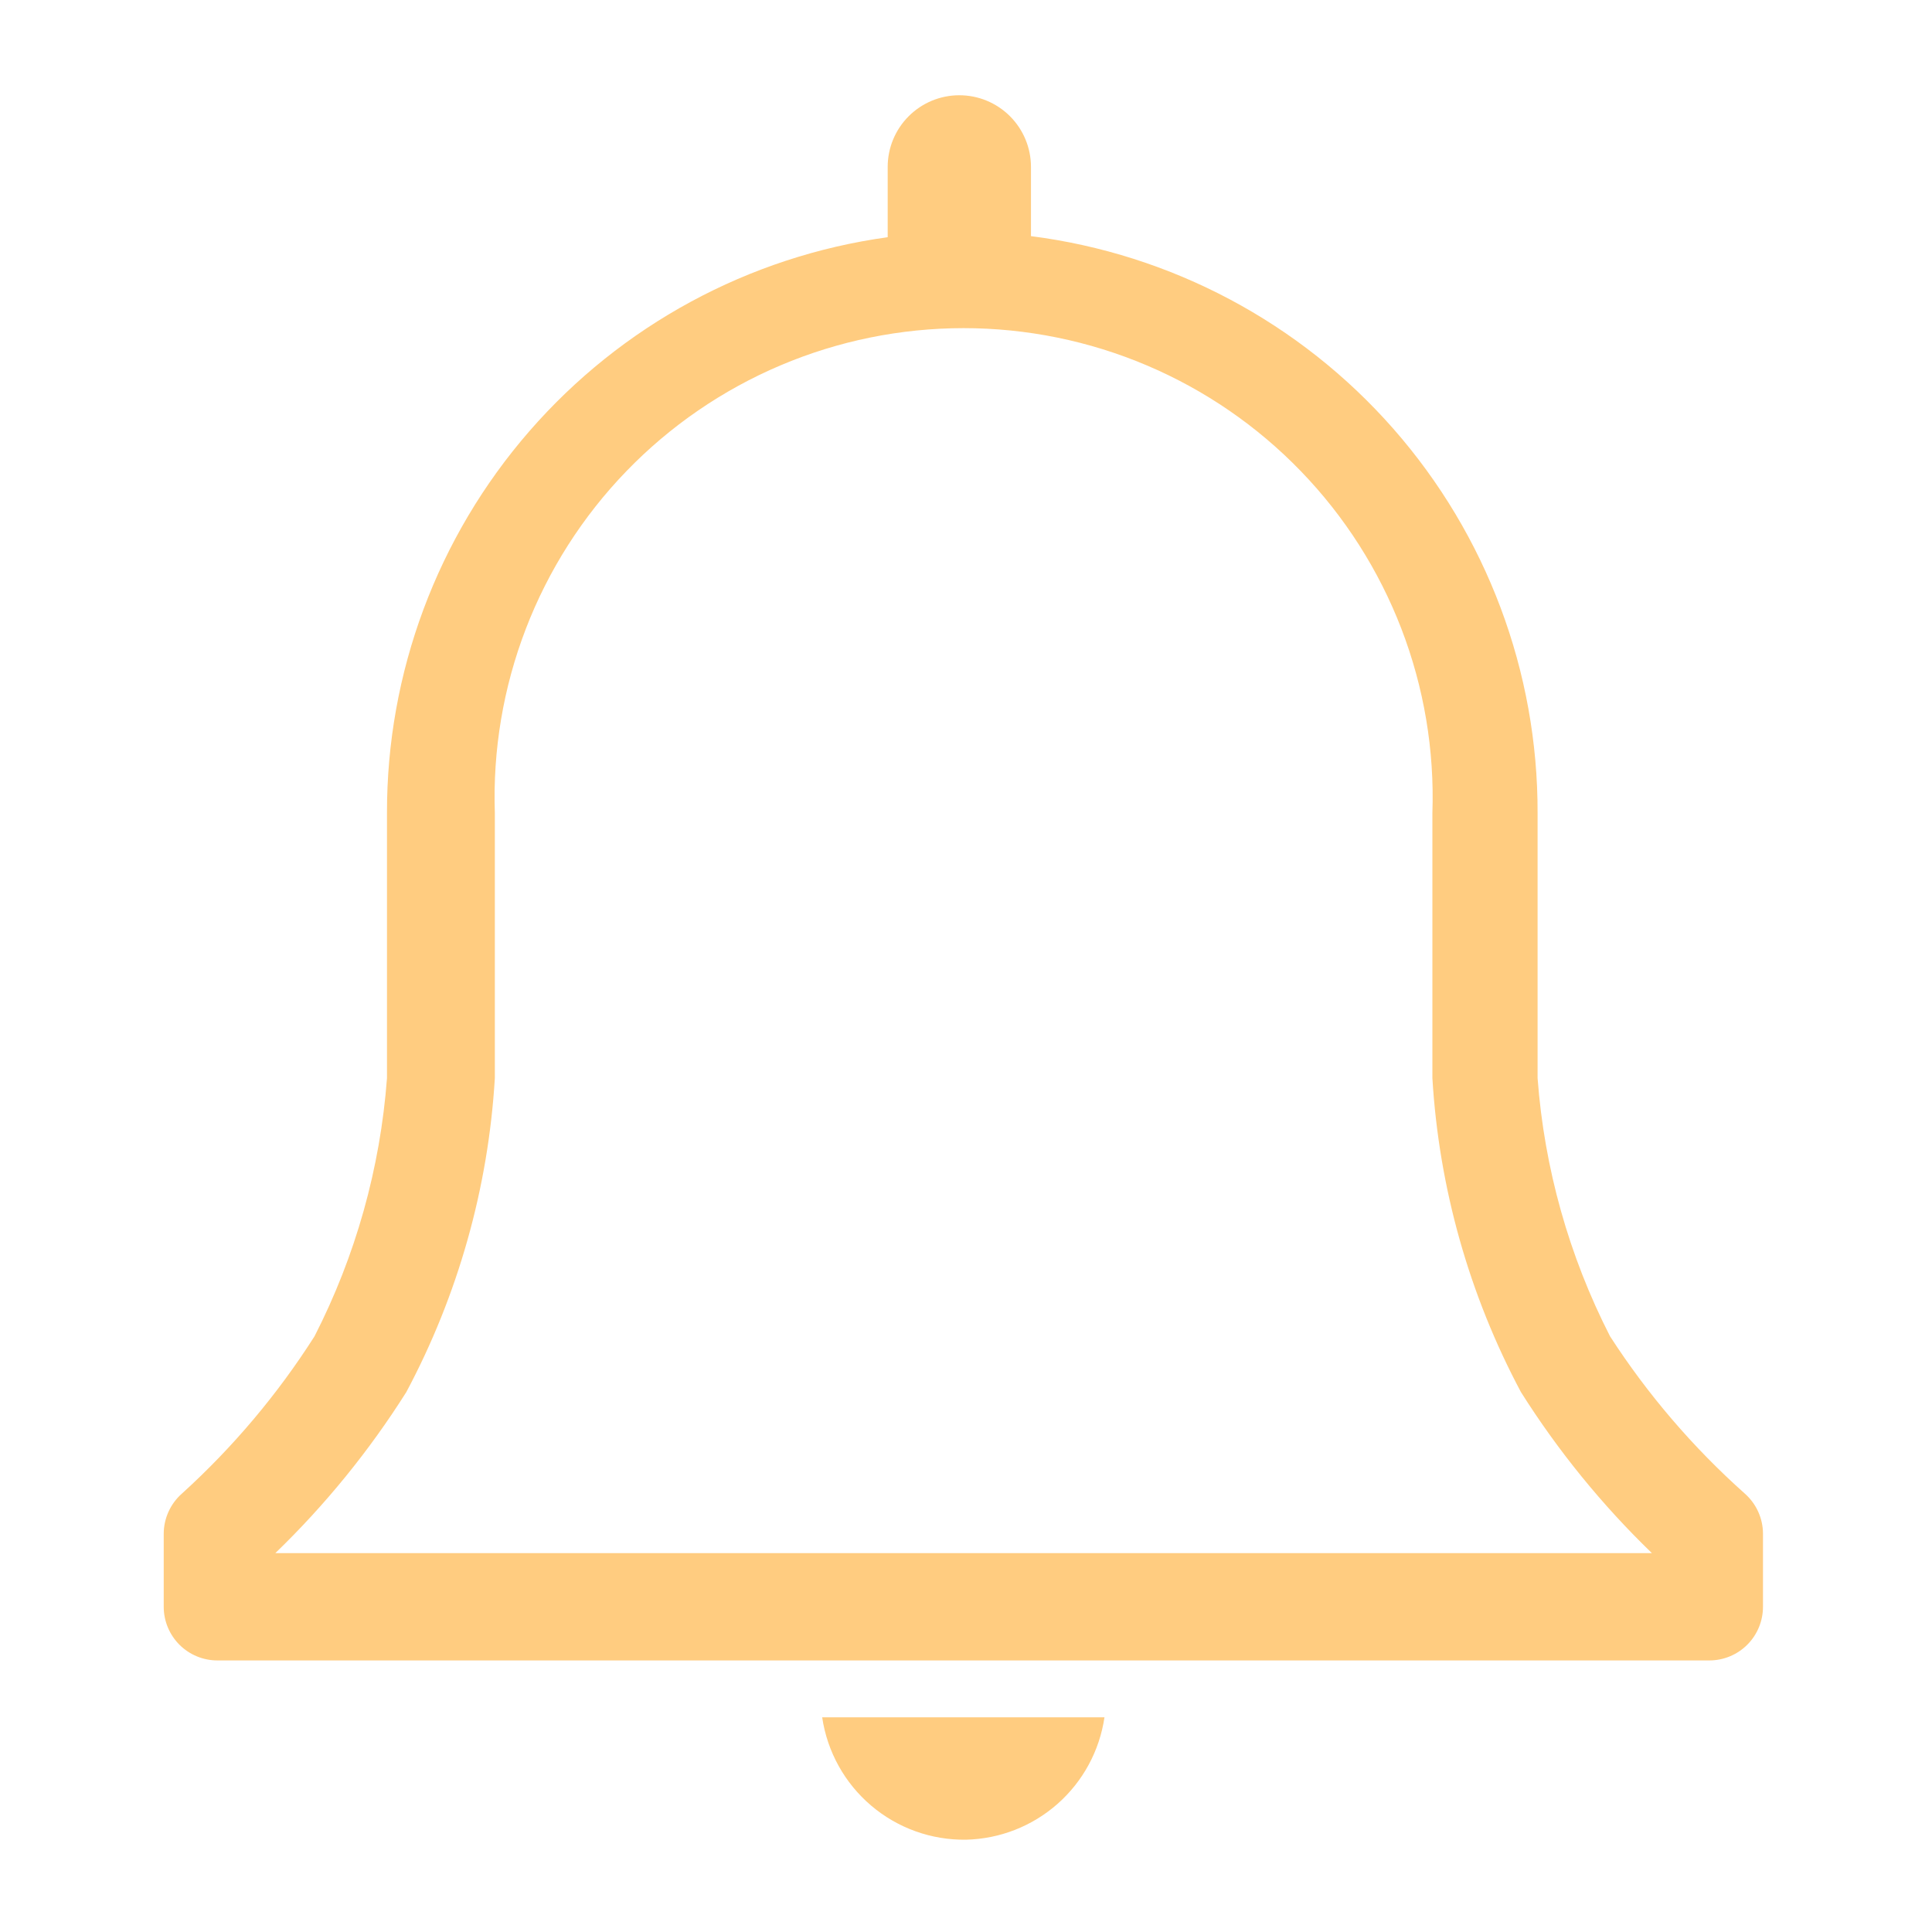
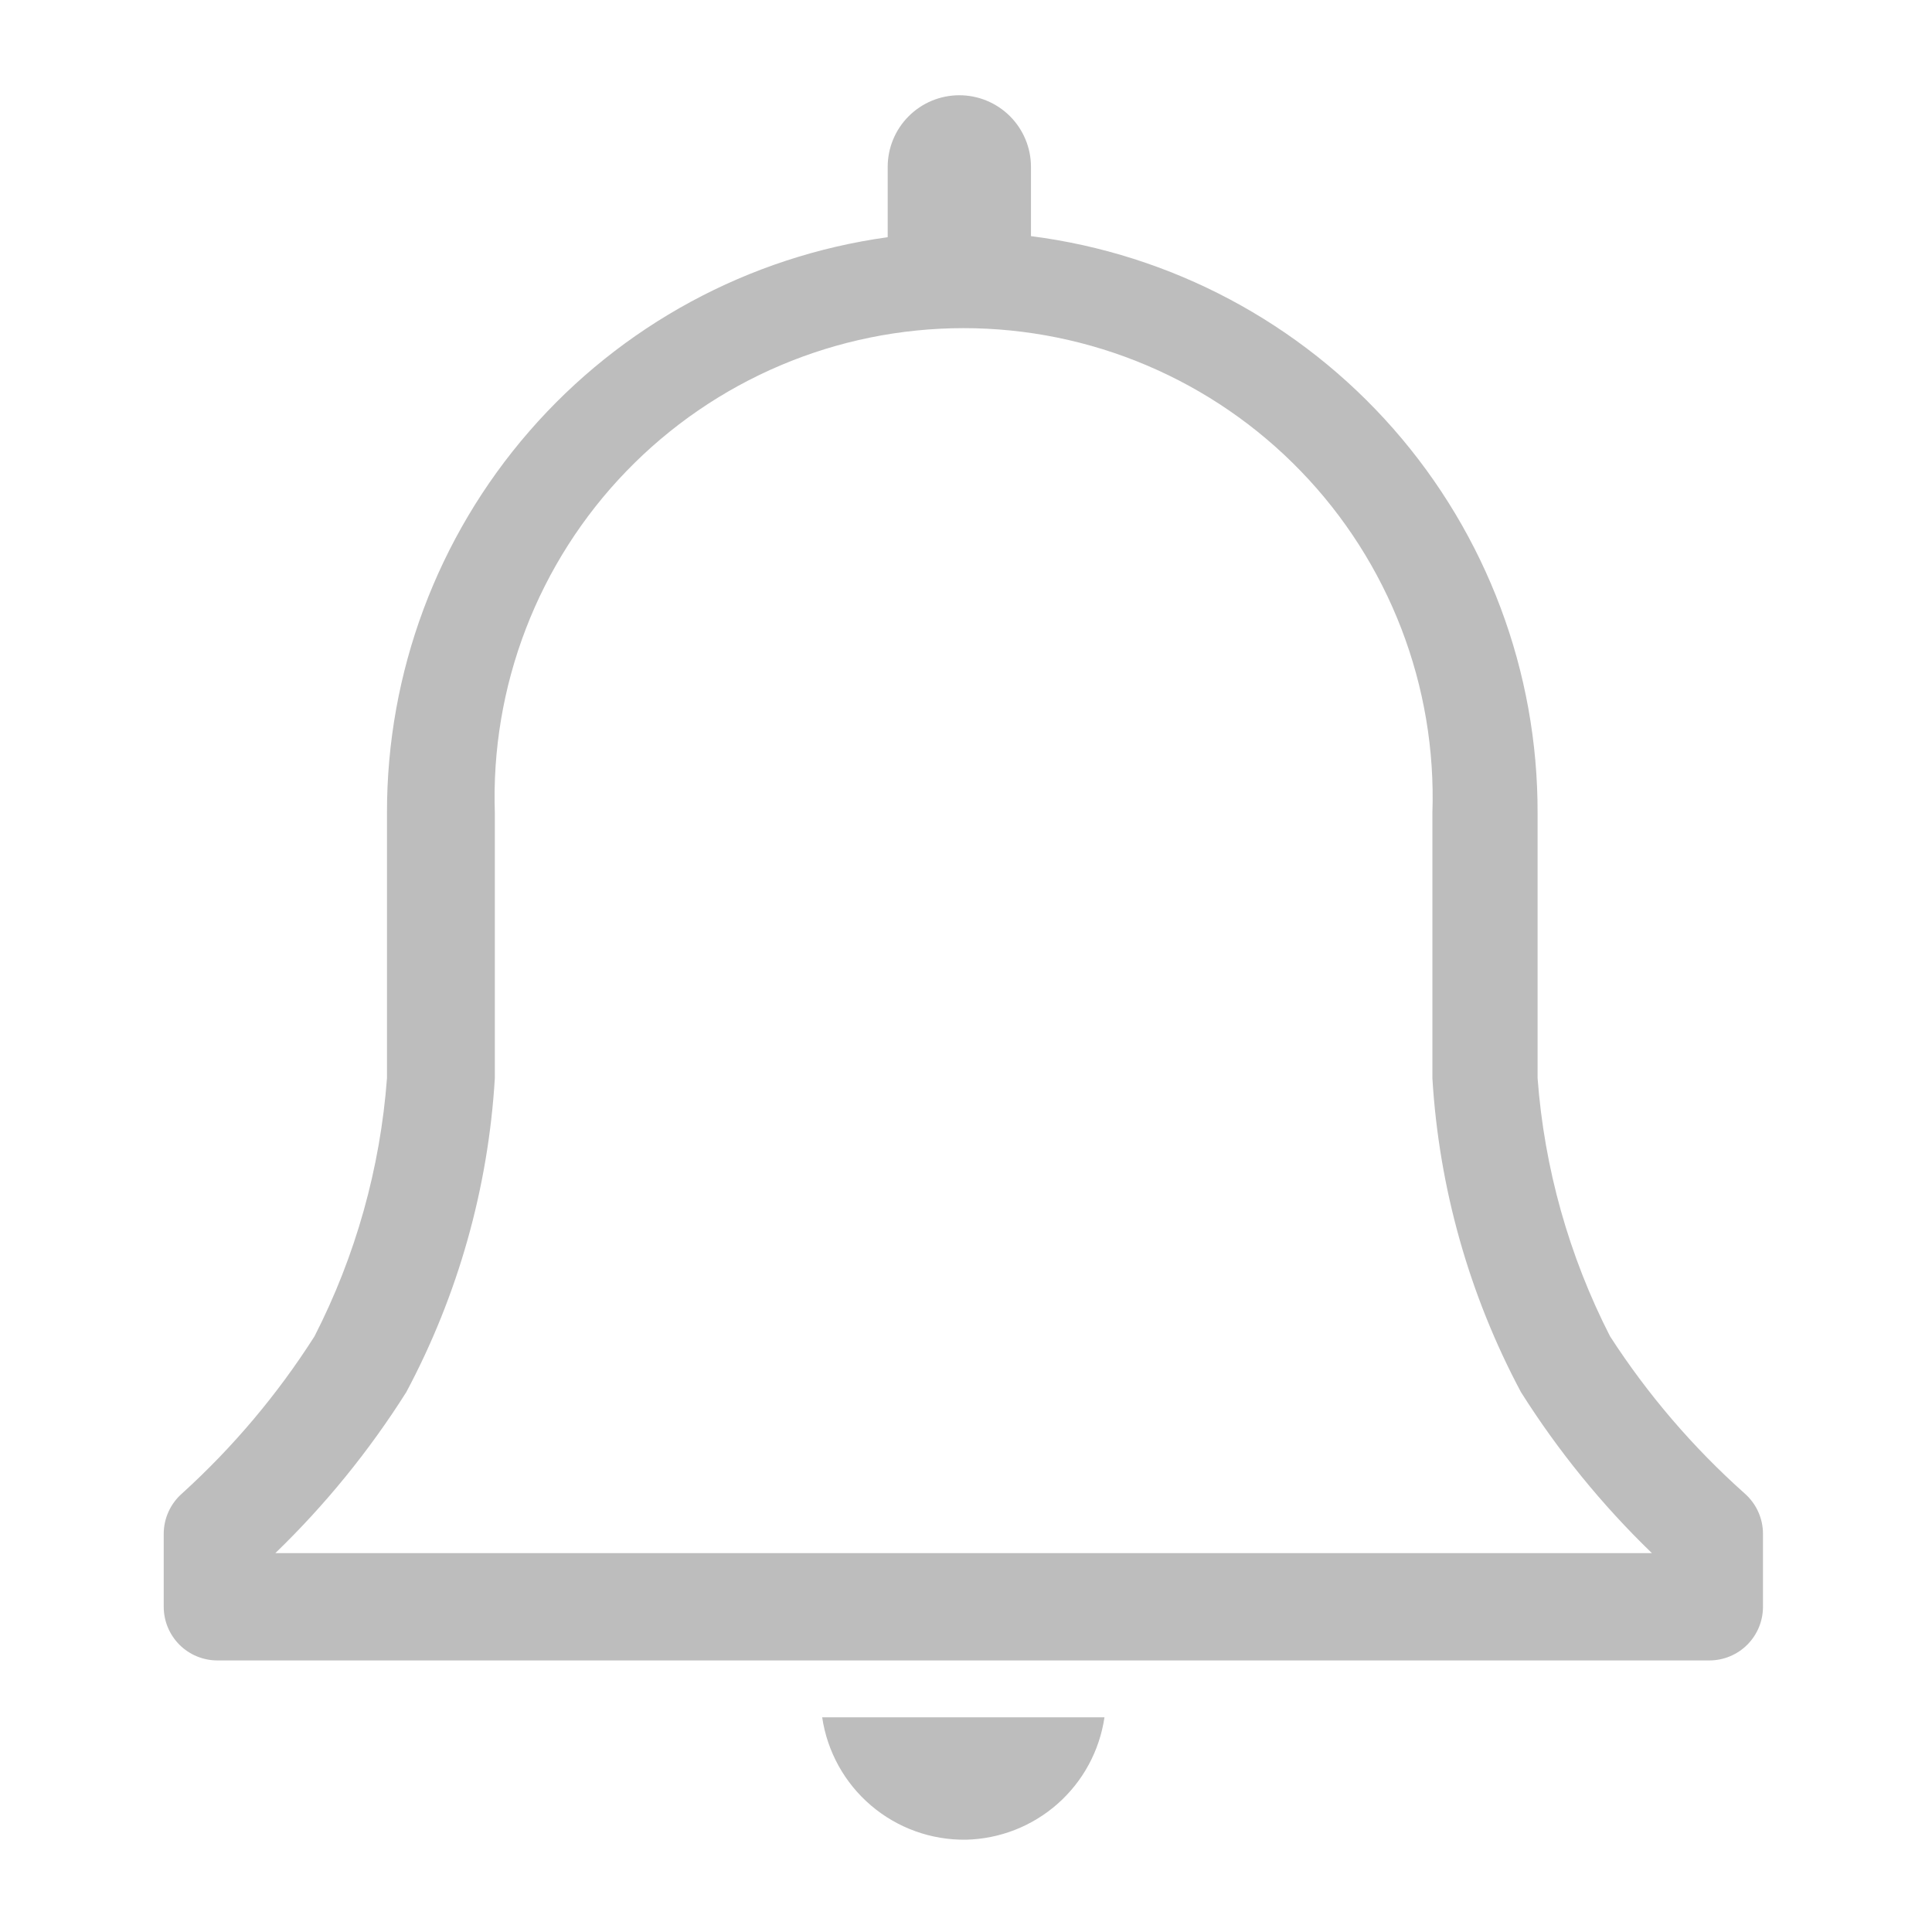
<svg xmlns="http://www.w3.org/2000/svg" width="116" height="116" viewBox="0 0 116 116" fill="none">
-   <path d="M104.757 89.674C101.65 86.904 98.929 83.729 96.669 80.233C94.201 75.408 92.722 70.139 92.319 64.734V48.816C92.34 40.328 89.261 32.124 83.66 25.745C78.059 19.367 70.321 15.253 61.901 14.178V10.021C61.901 8.88 61.448 7.786 60.641 6.979C59.834 6.172 58.74 5.719 57.599 5.719C56.459 5.719 55.364 6.172 54.558 6.979C53.751 7.786 53.298 8.88 53.298 10.021V14.242C44.953 15.395 37.309 19.534 31.782 25.891C26.254 32.248 23.218 40.392 23.235 48.816V64.734C22.831 70.139 21.352 75.408 18.884 80.233C16.664 83.721 13.987 86.896 10.926 89.674C10.582 89.976 10.306 90.348 10.118 90.765C9.929 91.181 9.831 91.633 9.83 92.091V96.473C9.83 97.328 10.17 98.147 10.774 98.752C11.378 99.356 12.198 99.695 13.052 99.695H102.63C103.485 99.695 104.304 99.356 104.909 98.752C105.513 98.147 105.852 97.328 105.852 96.473V92.091C105.852 91.633 105.754 91.181 105.565 90.765C105.376 90.348 105.1 89.976 104.757 89.674ZM16.532 93.251C19.53 90.355 22.17 87.109 24.395 83.584C27.503 77.757 29.316 71.327 29.711 64.734V48.816C29.583 45.04 30.217 41.277 31.574 37.75C32.931 34.224 34.983 31.006 37.61 28.29C40.236 25.573 43.382 23.413 46.86 21.938C50.339 20.462 54.079 19.702 57.857 19.702C61.636 19.702 65.376 20.462 68.854 21.938C72.333 23.413 75.479 25.573 78.105 28.29C80.731 31.006 82.784 34.224 84.141 37.75C85.498 41.277 86.131 45.04 86.003 48.816V64.734C86.398 71.327 88.212 77.757 91.32 83.584C93.545 87.109 96.184 90.355 99.182 93.251H16.532Z" fill="#FFCC80" />
-   <path d="M58.001 110.458C60.031 110.411 61.978 109.648 63.5 108.304C65.021 106.959 66.018 105.12 66.314 103.111H49.365C49.67 105.175 50.713 107.057 52.302 108.408C53.89 109.76 55.915 110.488 58.001 110.458Z" fill="#FFCC80" />
+   <path d="M104.757 89.674C101.65 86.904 98.929 83.729 96.669 80.233C94.201 75.408 92.722 70.139 92.319 64.734V48.816C92.34 40.328 89.261 32.124 83.66 25.745C78.059 19.367 70.321 15.253 61.901 14.178V10.021C61.901 8.88 61.448 7.786 60.641 6.979C59.834 6.172 58.74 5.719 57.599 5.719C56.459 5.719 55.364 6.172 54.558 6.979C53.751 7.786 53.298 8.88 53.298 10.021V14.242C44.953 15.395 37.309 19.534 31.782 25.891C26.254 32.248 23.218 40.392 23.235 48.816V64.734C22.831 70.139 21.352 75.408 18.884 80.233C16.664 83.721 13.987 86.896 10.926 89.674C10.582 89.976 10.306 90.348 10.118 90.765C9.929 91.181 9.831 91.633 9.83 92.091V96.473C9.83 97.328 10.17 98.147 10.774 98.752C11.378 99.356 12.198 99.695 13.052 99.695H102.63C103.485 99.695 104.304 99.356 104.909 98.752C105.513 98.147 105.852 97.328 105.852 96.473V92.091C105.852 91.633 105.754 91.181 105.565 90.765C105.376 90.348 105.1 89.976 104.757 89.674ZM16.532 93.251C19.53 90.355 22.17 87.109 24.395 83.584C27.503 77.757 29.316 71.327 29.711 64.734V48.816C29.583 45.04 30.217 41.277 31.574 37.75C32.931 34.224 34.983 31.006 37.61 28.29C40.236 25.573 43.382 23.413 46.86 21.938C50.339 20.462 54.079 19.702 57.857 19.702C61.636 19.702 65.376 20.462 68.854 21.938C72.333 23.413 75.479 25.573 78.105 28.29C80.731 31.006 82.784 34.224 84.141 37.75C85.498 41.277 86.131 45.04 86.003 48.816V64.734C86.398 71.327 88.212 77.757 91.32 83.584C93.545 87.109 96.184 90.355 99.182 93.251H16.532Z" fill="#BDBDBD" />
+   <path d="M58.001 110.458C60.031 110.411 61.978 109.648 63.5 108.304C65.021 106.959 66.018 105.12 66.314 103.111H49.365C49.67 105.175 50.713 107.057 52.302 108.408C53.89 109.76 55.915 110.488 58.001 110.458Z" fill="#BDBDBD" />
</svg>
